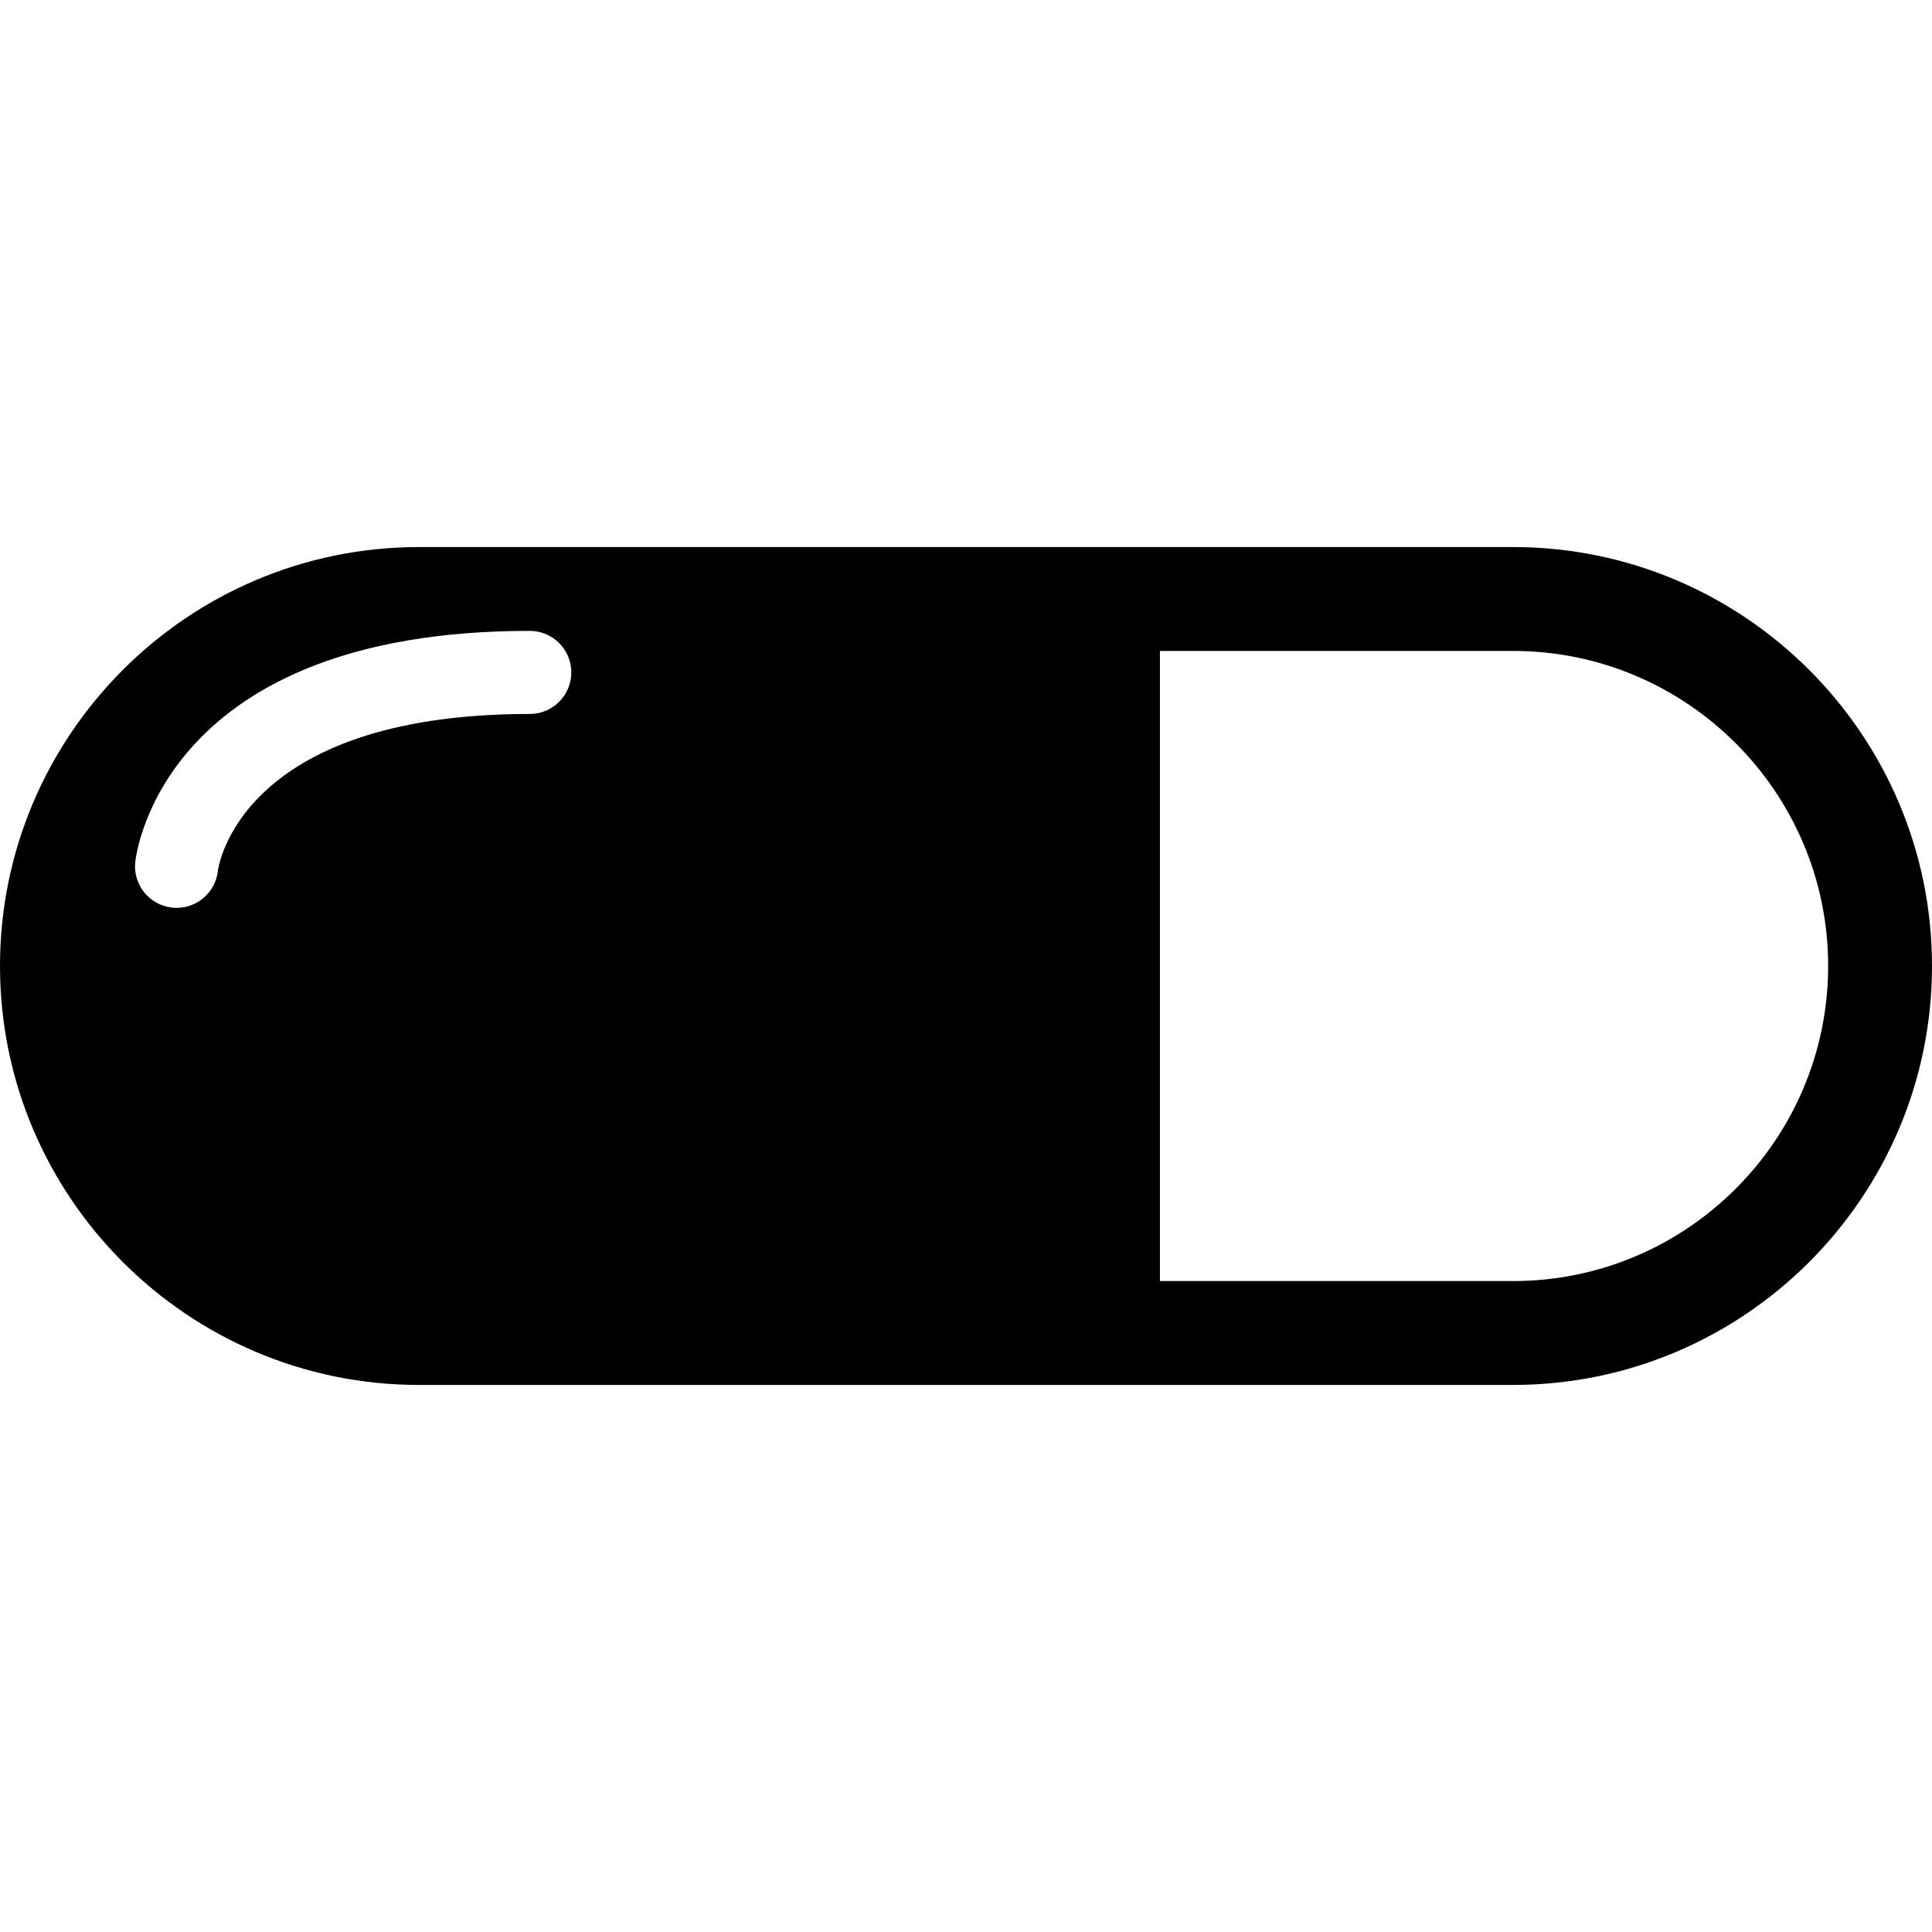
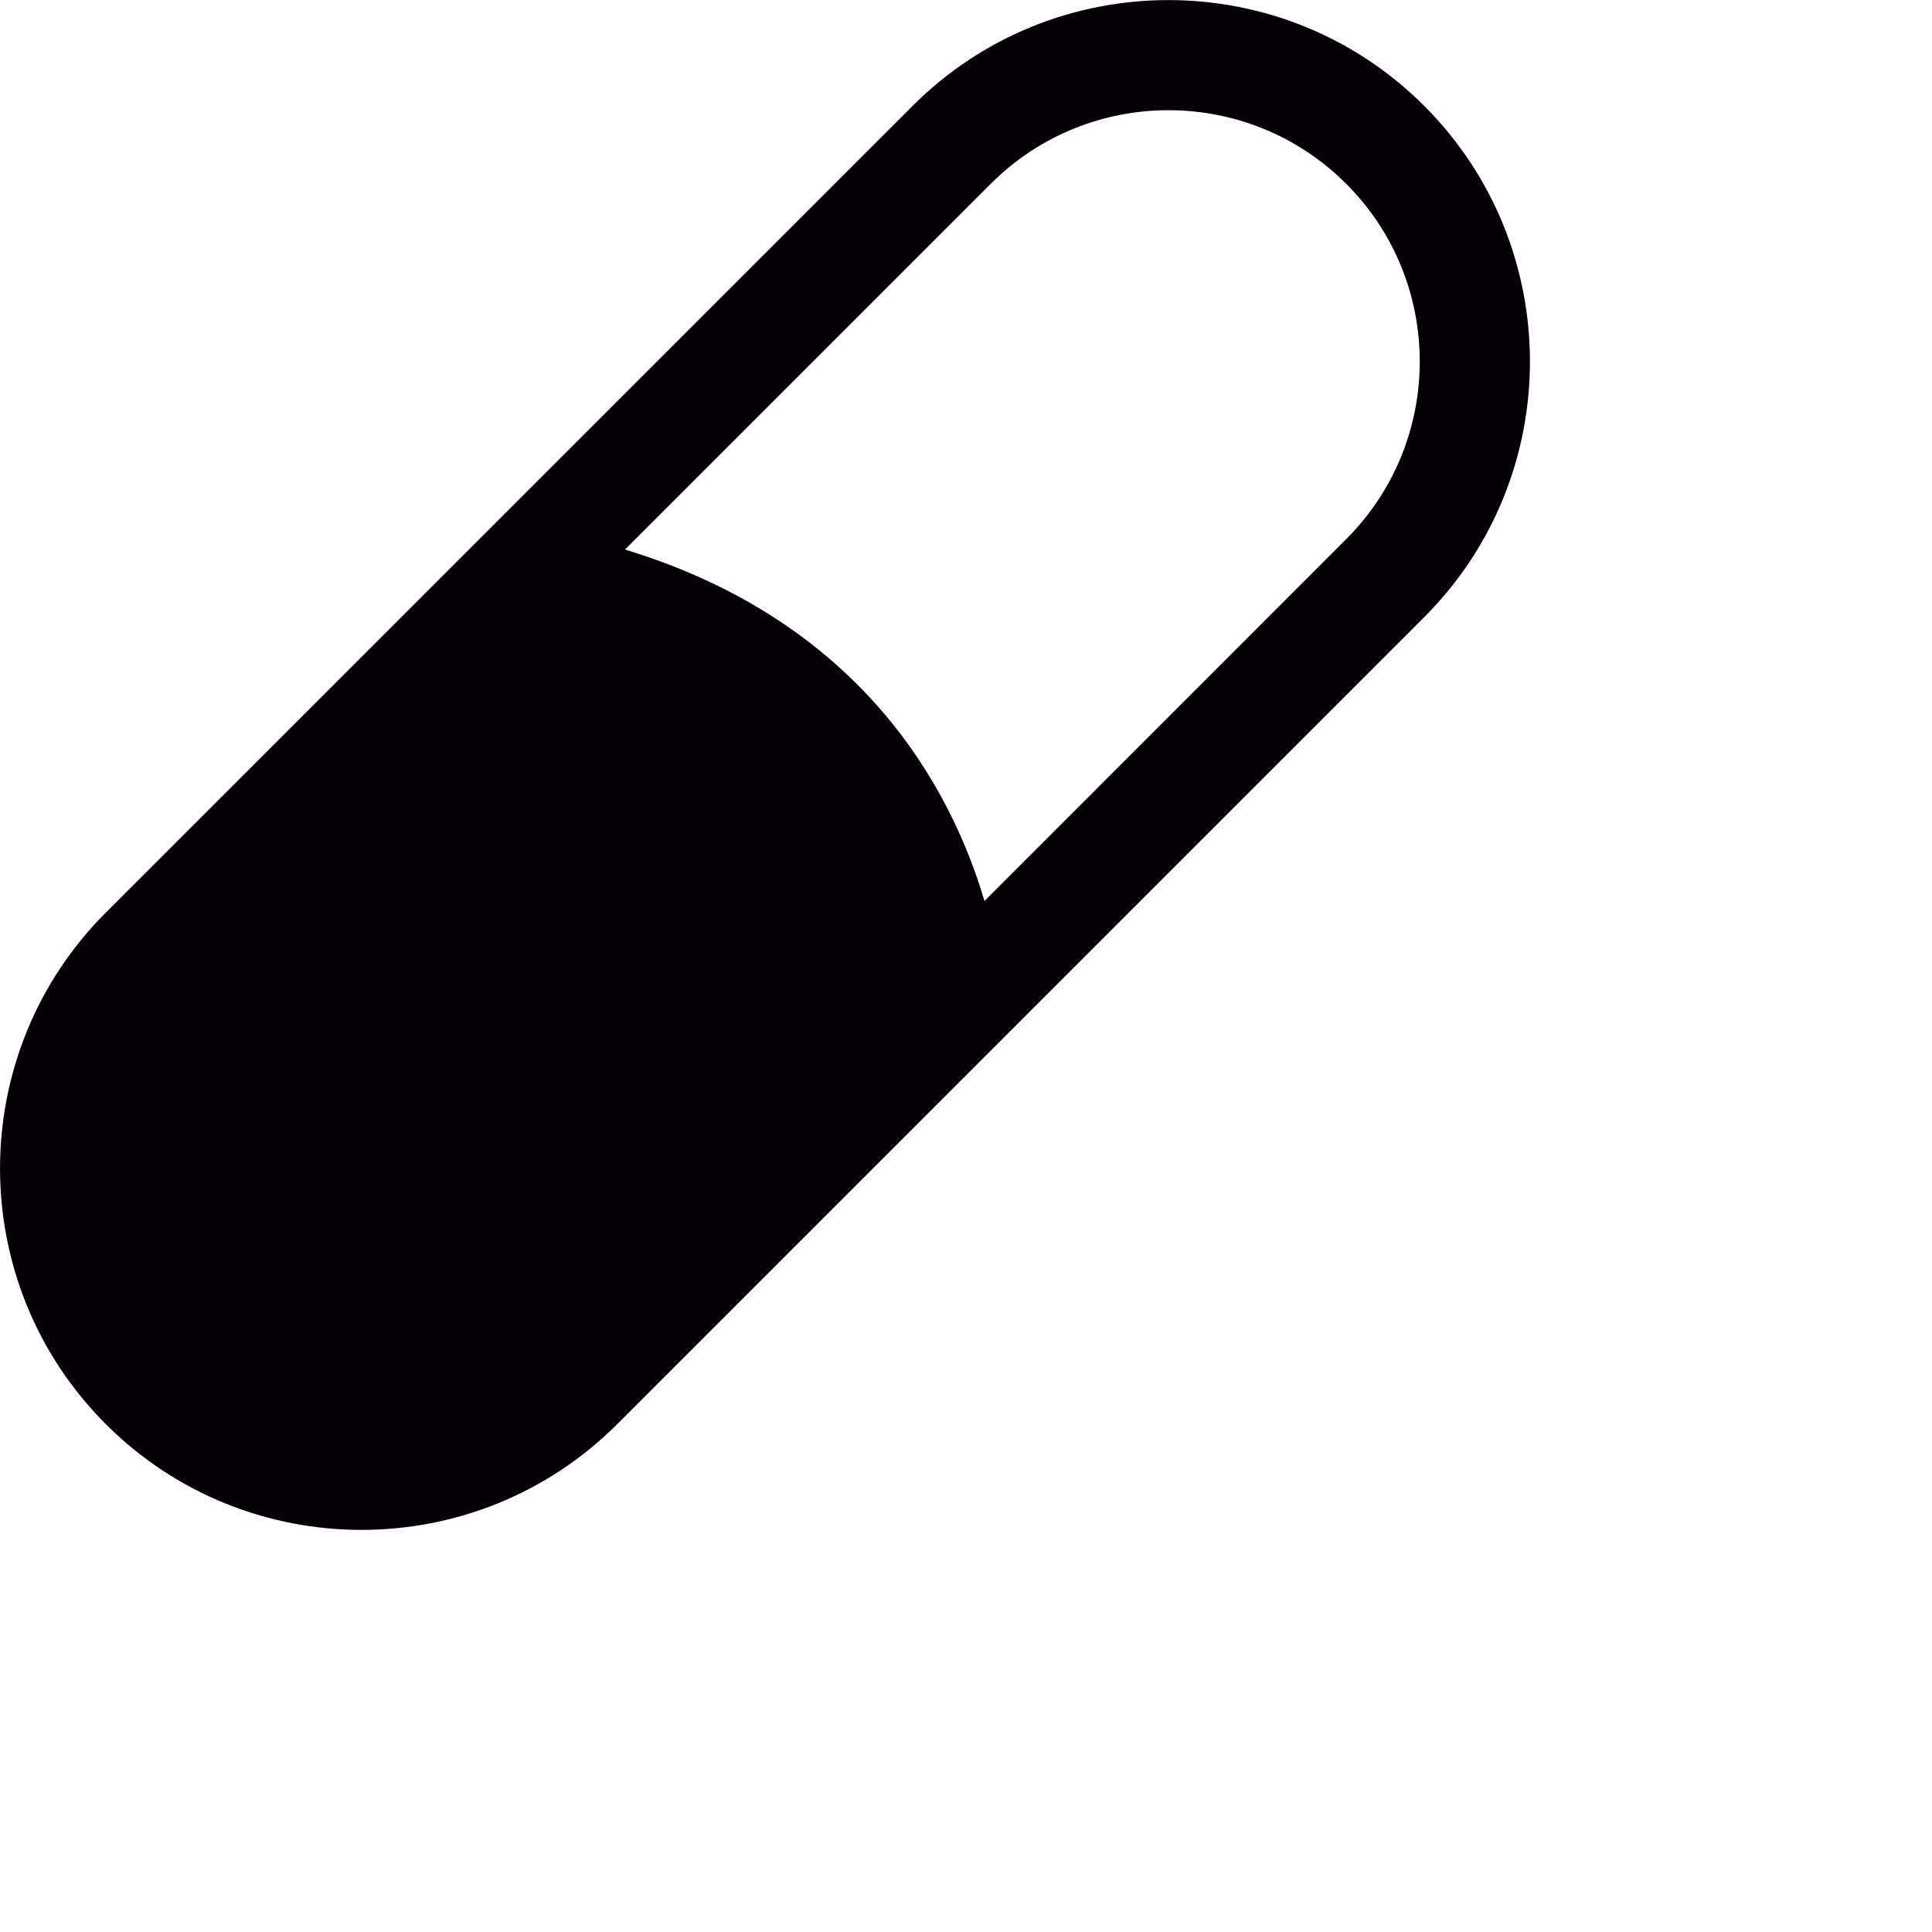
- <svg xmlns="http://www.w3.org/2000/svg" version="1.1" id="Capa_1" x="0px" y="0px" width="520.532px" height="520.532px" viewBox="0 0 520.532 520.532" style="enable-background:new 0 0 520.532 520.532;" xml:space="preserve">
+ <svg xmlns="http://www.w3.org/2000/svg" version="1.1" id="Capa_1" x="0px" y="0px" viewBox="0 0 25 25" style="enable-background:new 0 0 16 16;" xml:space="preserve">
  <g>
-     <path d="M407.666,147.391H112.875C50.637,147.391,0,198.025,0,260.263c0,62.24,50.637,112.878,112.875,112.878h294.791   c62.229,0,112.866-50.638,112.866-112.878C520.532,198.025,469.9,147.391,407.666,147.391z M142.727,192.363   c-78.586,0-83.98,41.81-84.021,42.238c-0.618,5.739-5.467,10.001-11.121,10.001c-0.393,0-0.798-0.018-1.197-0.068   c-6.156-0.653-10.604-6.18-9.945-12.32c0.272-2.545,7.802-62.241,106.284-62.241c6.18,0,11.198,5.012,11.198,11.198   S148.913,192.363,142.727,192.363z M407.666,345.153h-95.151V175.379h95.151c46.808,0,84.885,38.083,84.885,84.884   C492.55,307.07,454.473,345.153,407.666,345.153z" />
+     <path style="fill:#030104;" d="M1.369,18.428c1.824,1.825,4.793,1.825,6.618,0L18.428,7.987c1.826-1.824,1.826-4.793,0-6.618   c-1.824-1.824-4.793-1.824-6.618,0L1.369,11.809C-0.456,13.635-0.456,16.603,1.369,18.428z M12.821,2.378   c1.268-1.269,3.33-1.269,4.598,0c1.27,1.268,1.27,3.331,0,4.599l-4.68,4.682c-0.42-1.425-1.563-3.608-4.651-4.548L12.821,2.378z" />
  </g>
-   <g>
-     </g>
-   <g>
-     </g>
-   <g>
-     </g>
-   <g>
-     </g>
-   <g>
-     </g>
-   <g>
-     </g>
-   <g>
-     </g>
-   <g>
-     </g>
-   <g>
-     </g>
-   <g>
-     </g>
-   <g>
-     </g>
-   <g>
-     </g>
-   <g>
-     </g>
-   <g>
-     </g>
-   <g>
-     </g>
</svg>
